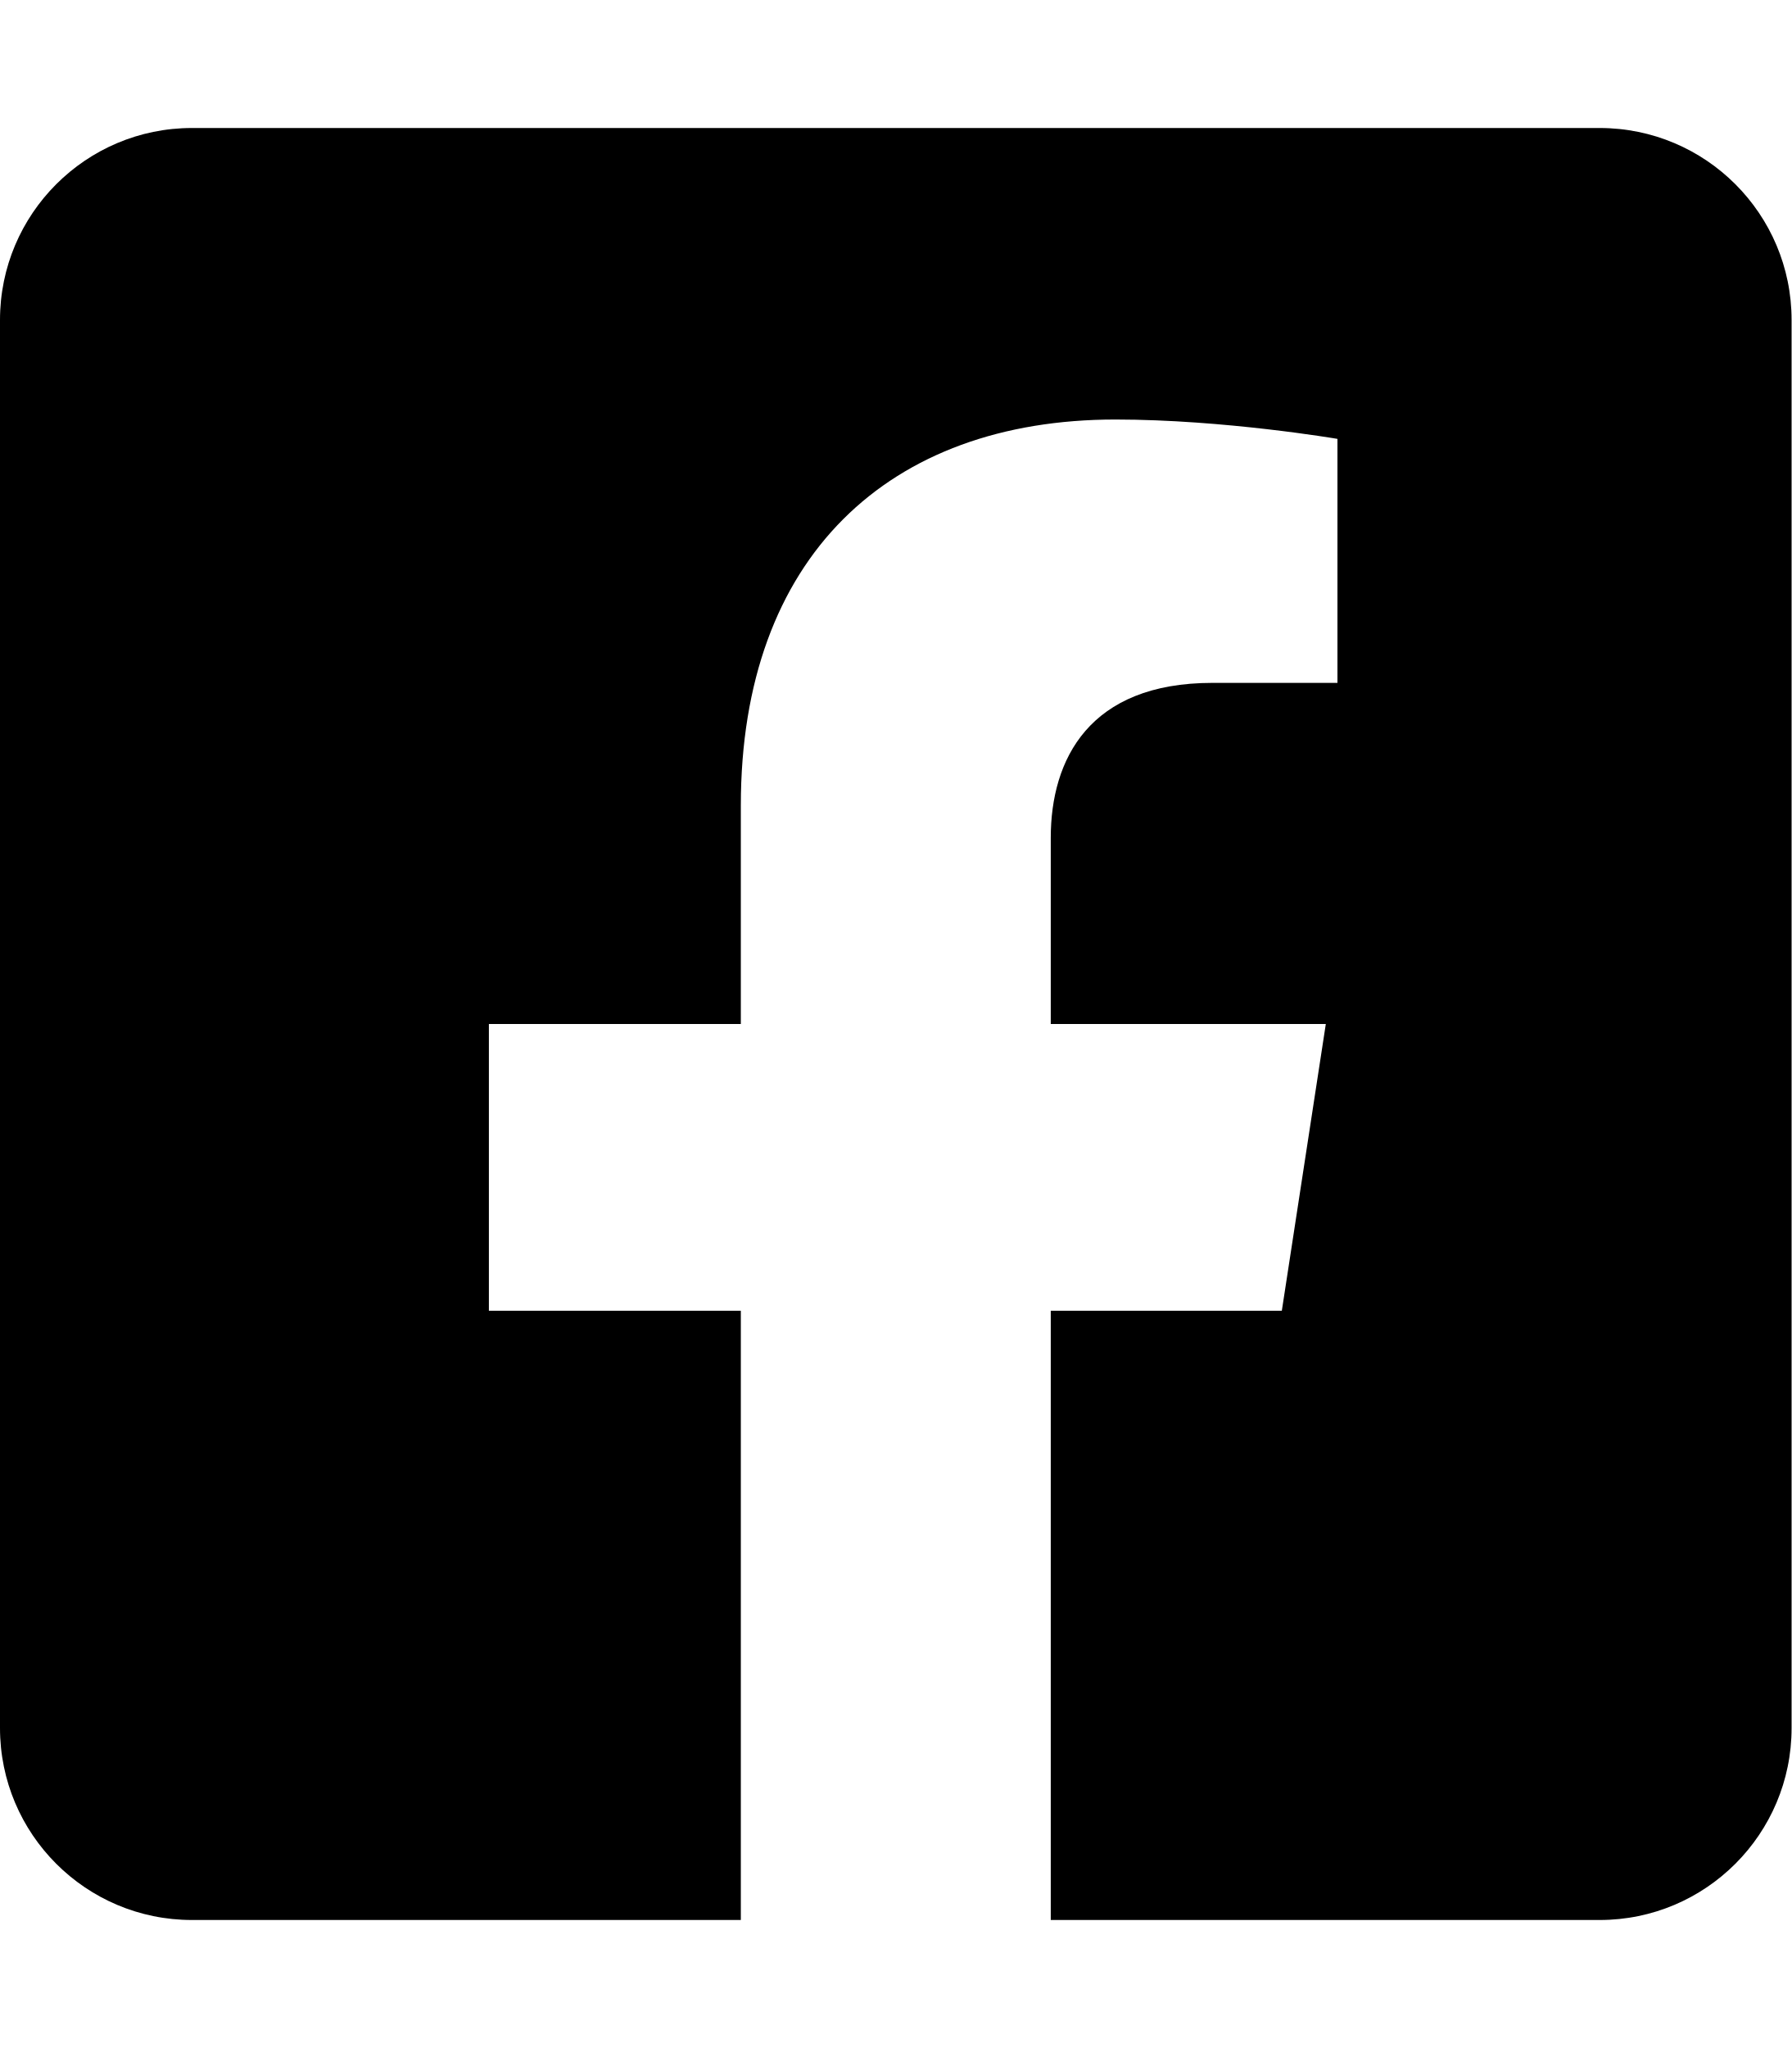
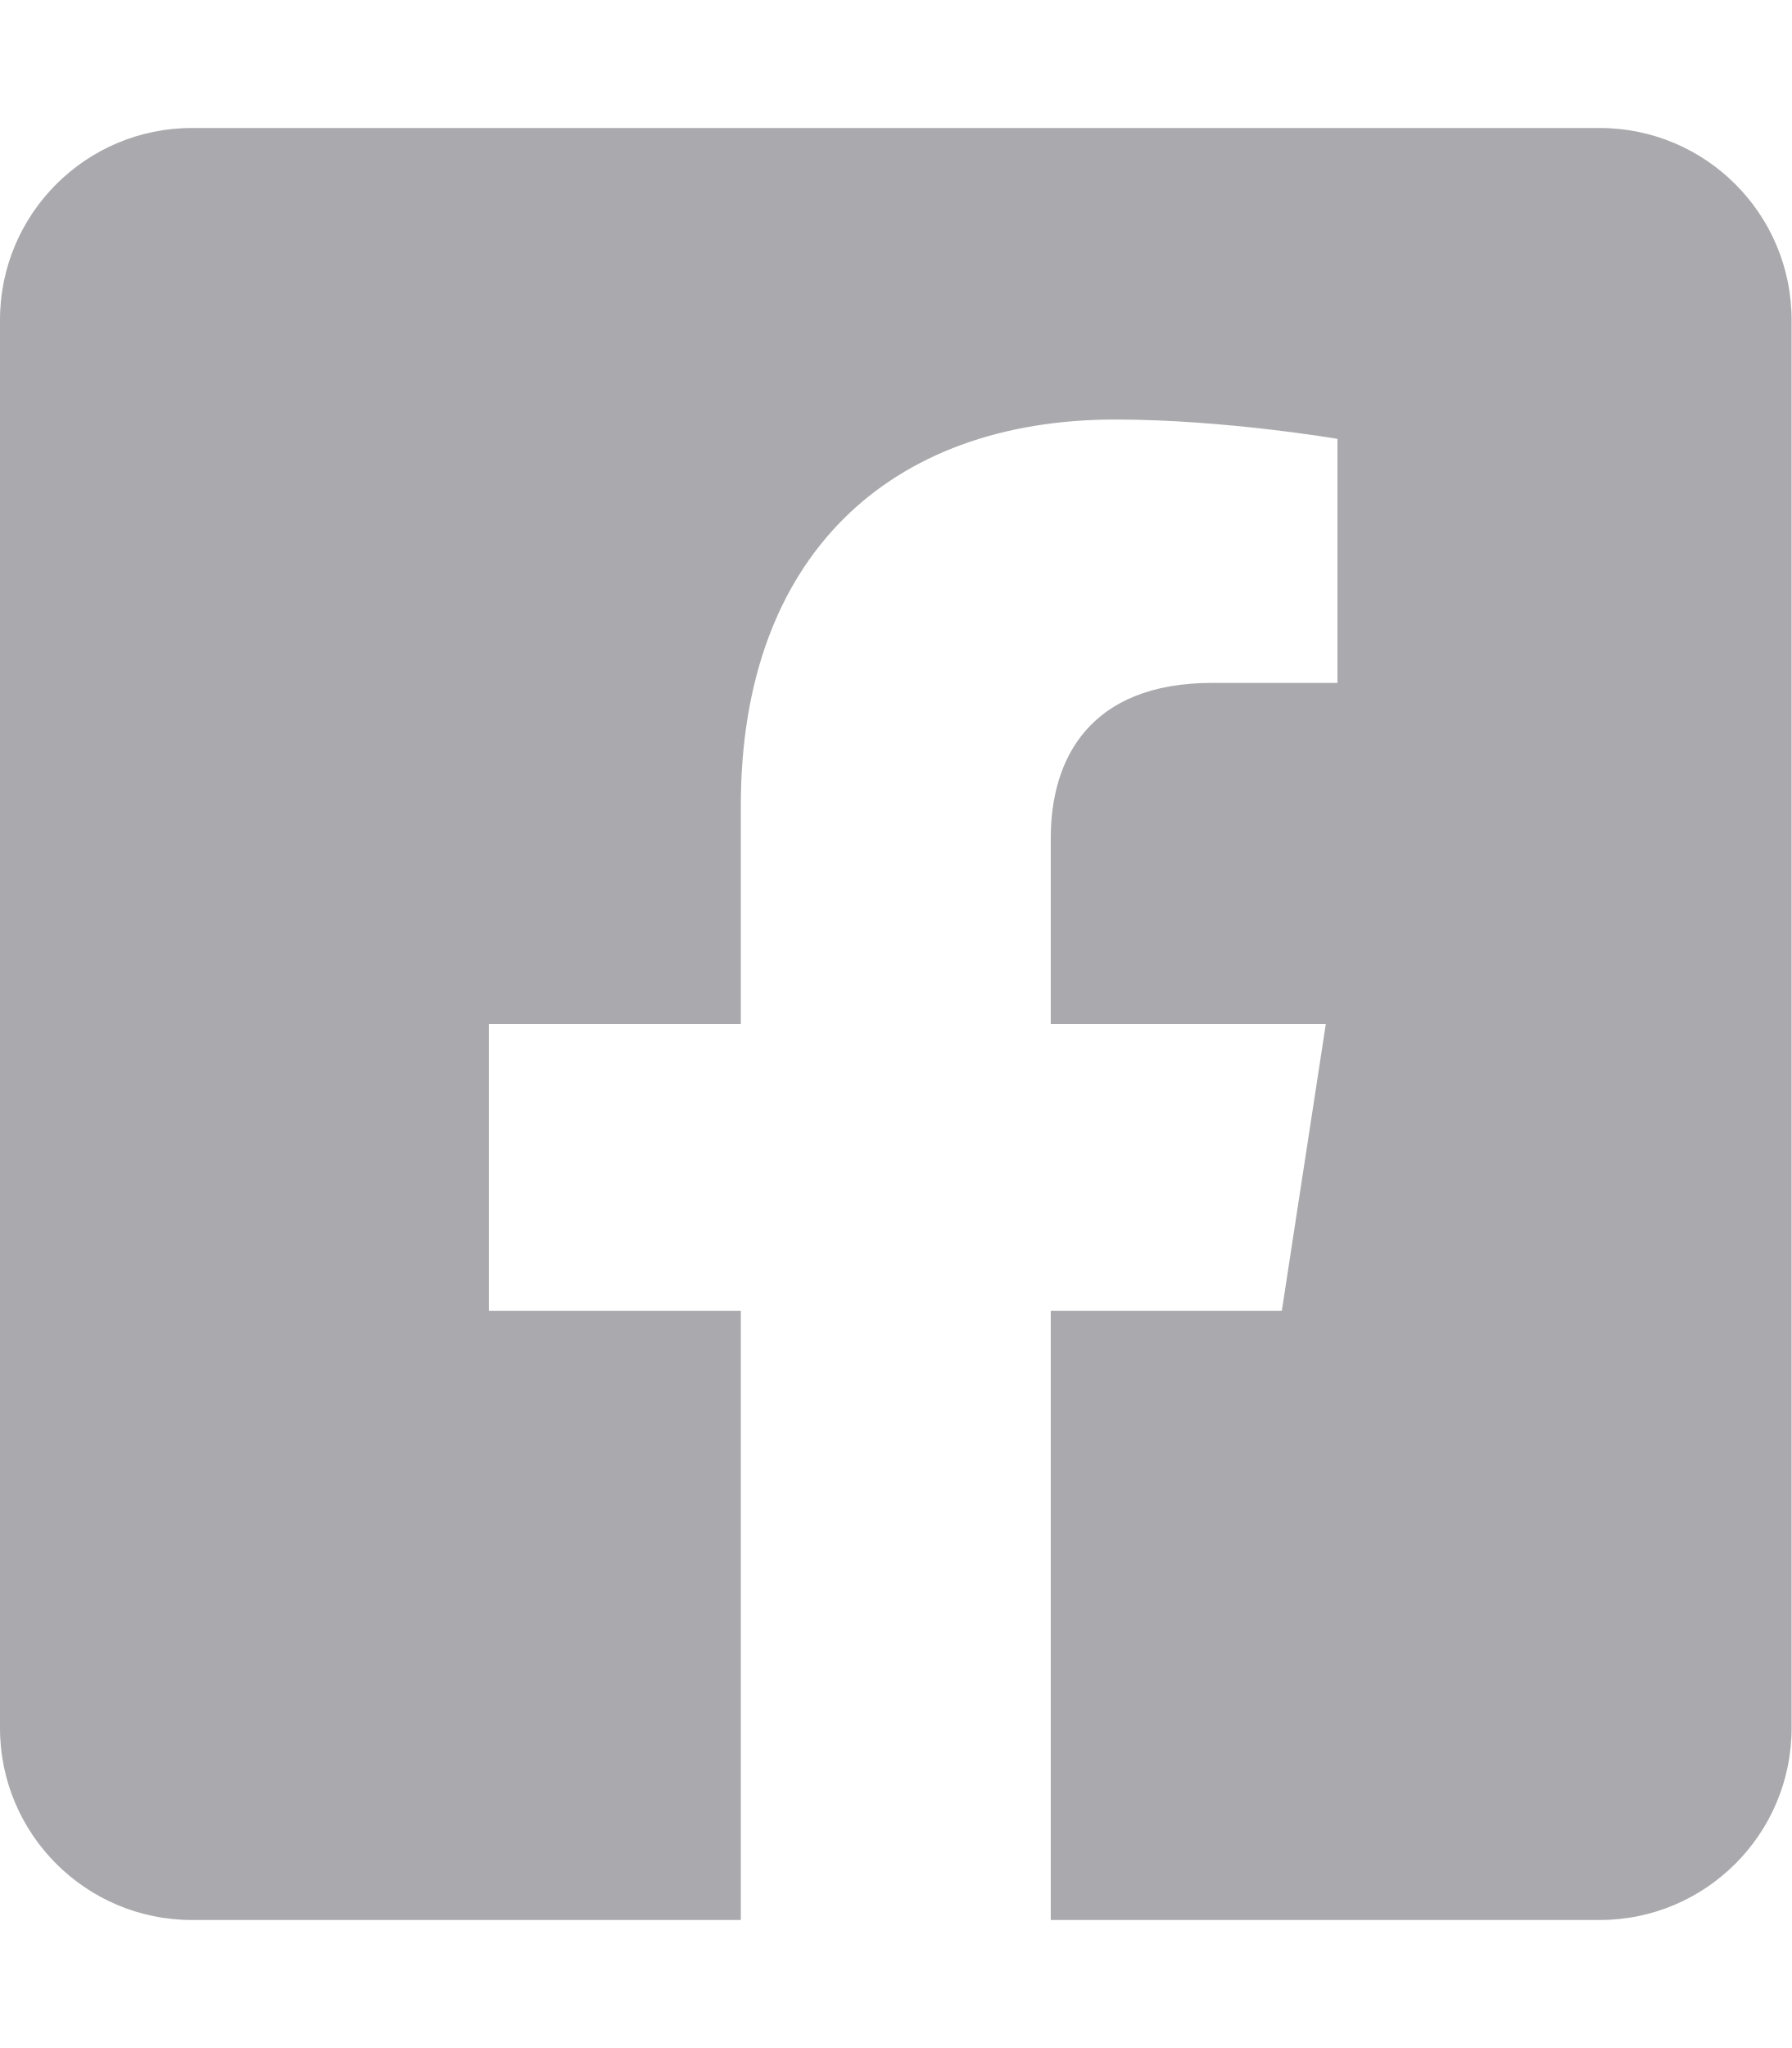
<svg xmlns="http://www.w3.org/2000/svg" aria-hidden="true" focusable="false" data-prefix="fab" data-icon="facebook-square" class="svg-inline--fa fa-facebook-square fa-w-14" role="img" viewBox="0 0 448 512">
-   <path fill="currentColor" d="M400 32H48A48 48 0 0 0 0 80v352a48 48 0 0 0 48 48h137.25V327.69h-63V256h63v-54.64c0-62.15 37-96.48 93.67-96.48 27.14 0 55.52 4.84 55.52 4.84v61h-31.27c-30.81 0-40.42 19.12-40.42 38.73V256h68.78l-11 71.69h-57.78V480H400a48 48 0 0 0 48-48V80a48 48 0 0 0-48-48z" />
+   <path fill="#aaa9ad" d="M400 32H48A48 48 0 0 0 0 80v352a48 48 0 0 0 48 48h137.25V327.69h-63V256h63v-54.64c0-62.15 37-96.48 93.67-96.48 27.14 0 55.52 4.84 55.52 4.84v61h-31.27c-30.81 0-40.42 19.12-40.42 38.73V256h68.78l-11 71.69h-57.78V480H400a48 48 0 0 0 48-48V80a48 48 0 0 0-48-48z" />
</svg>
